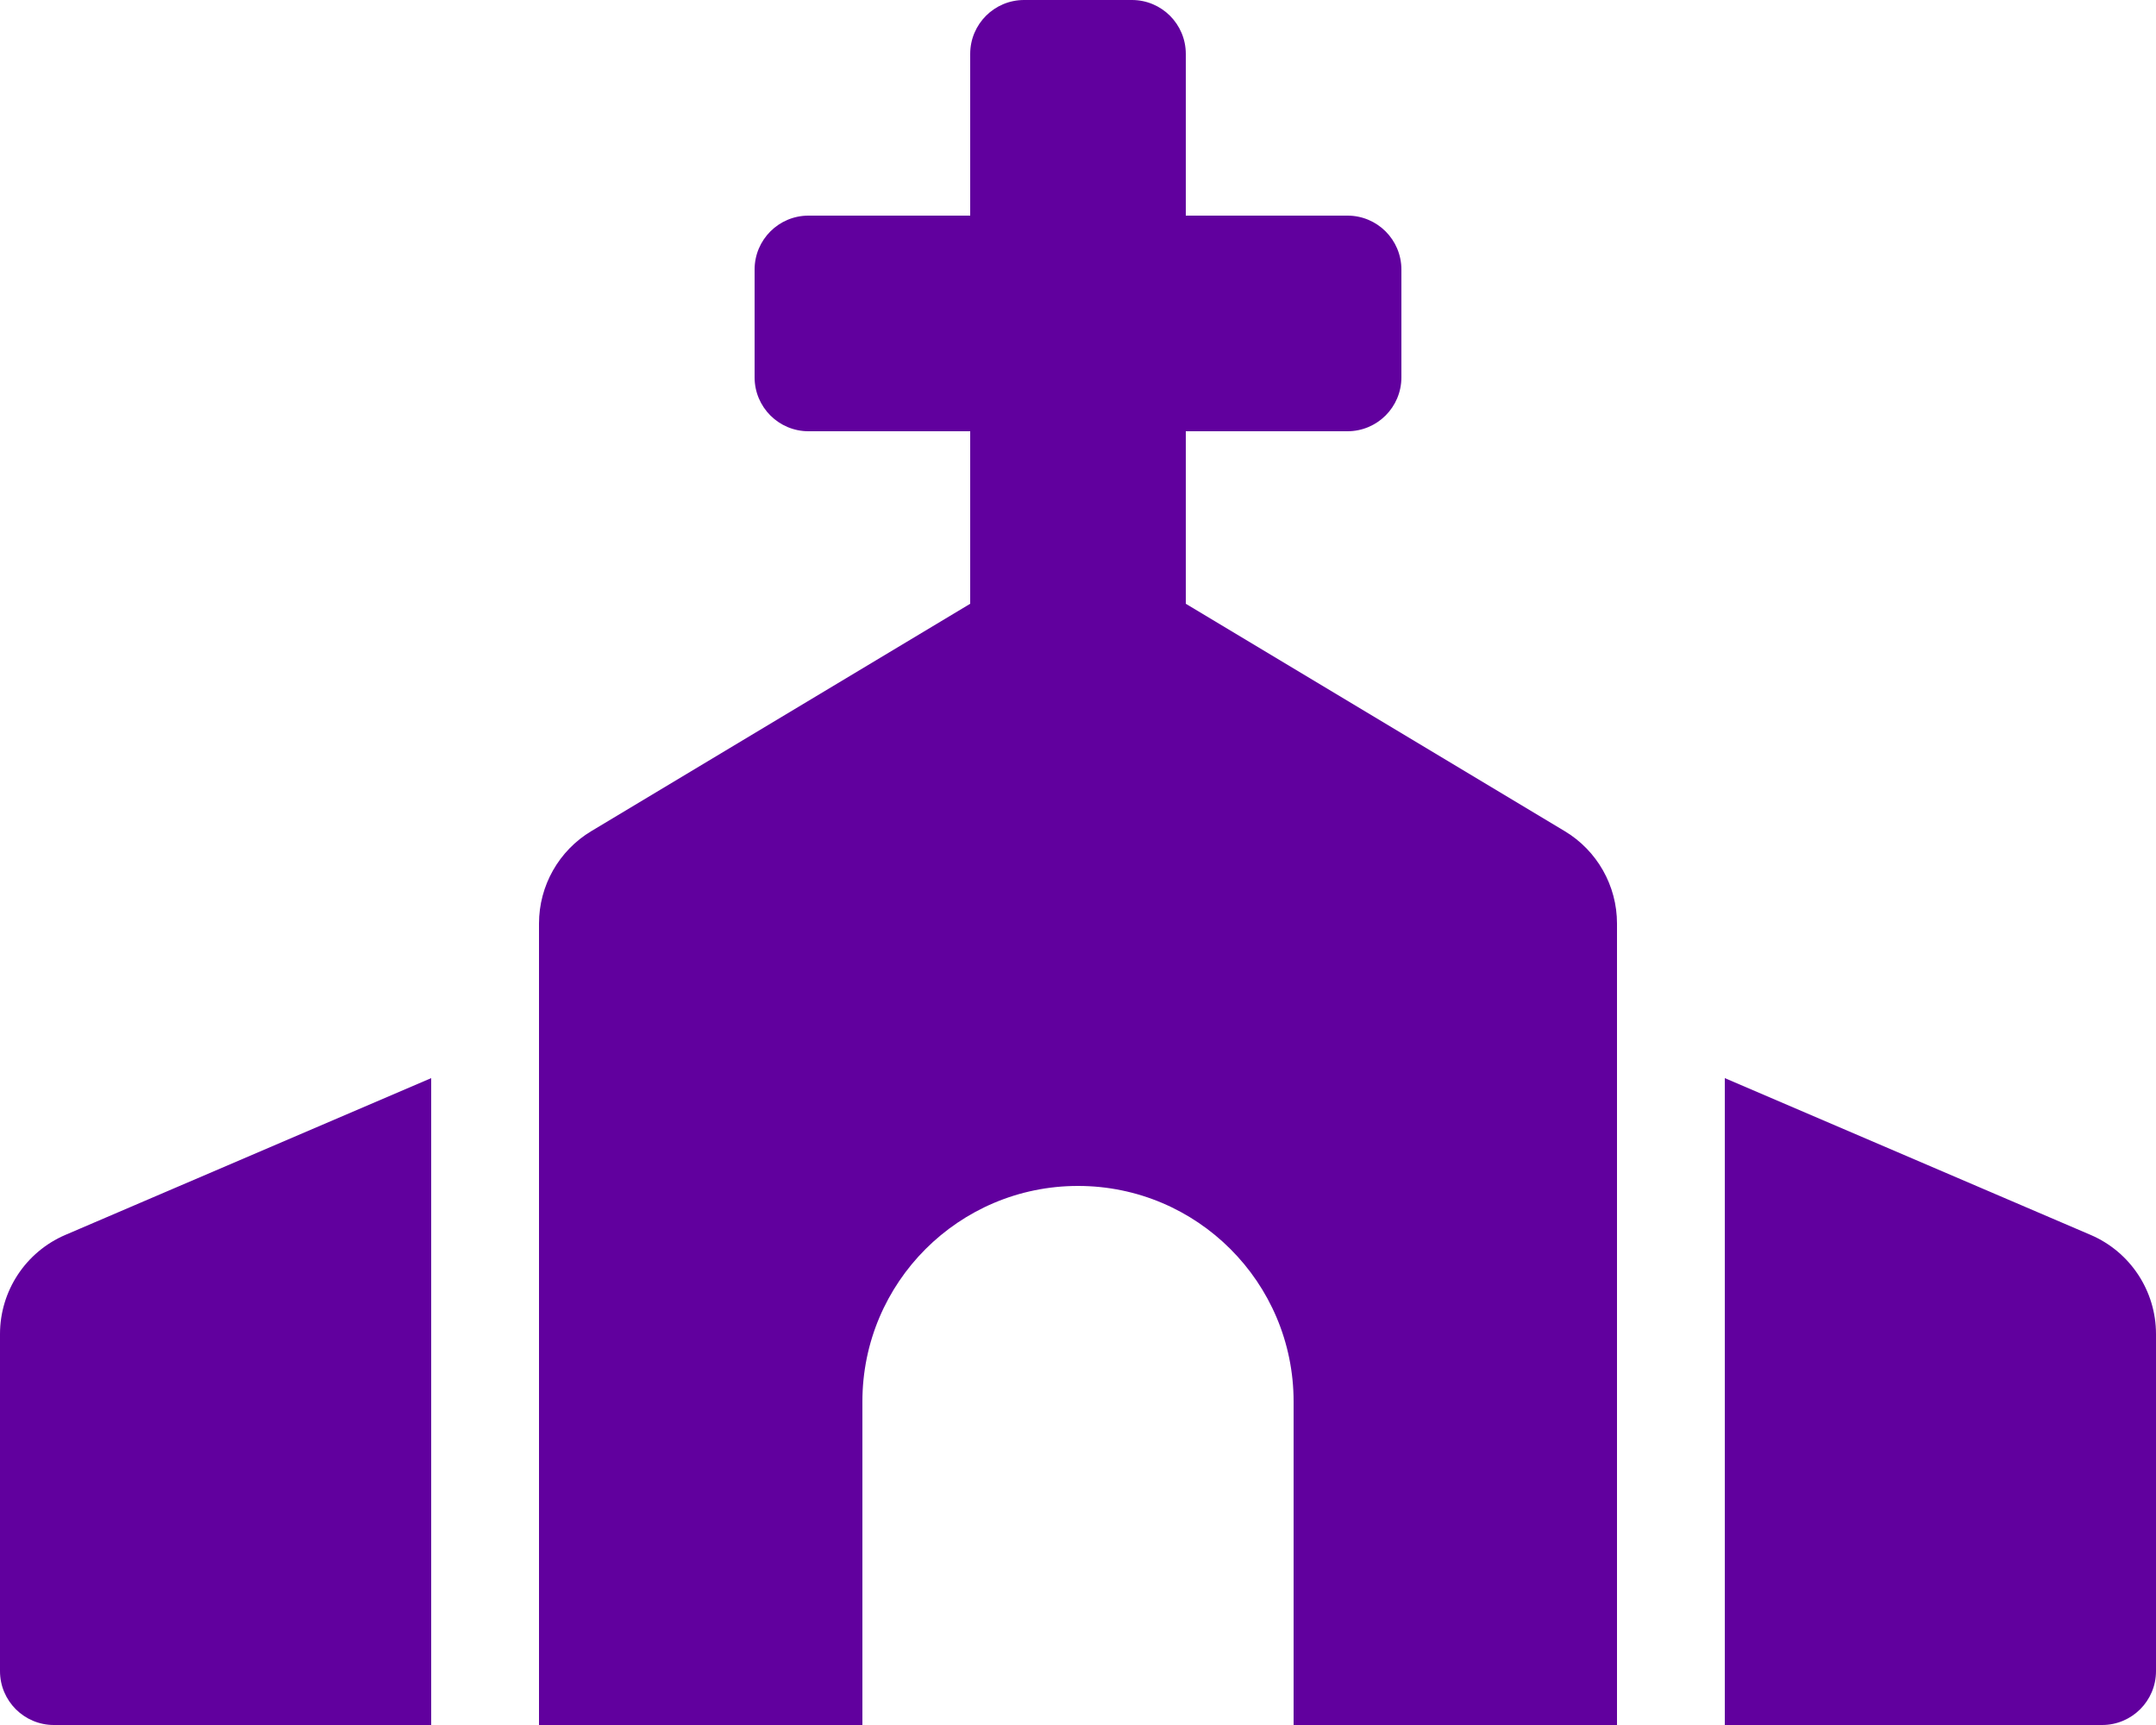
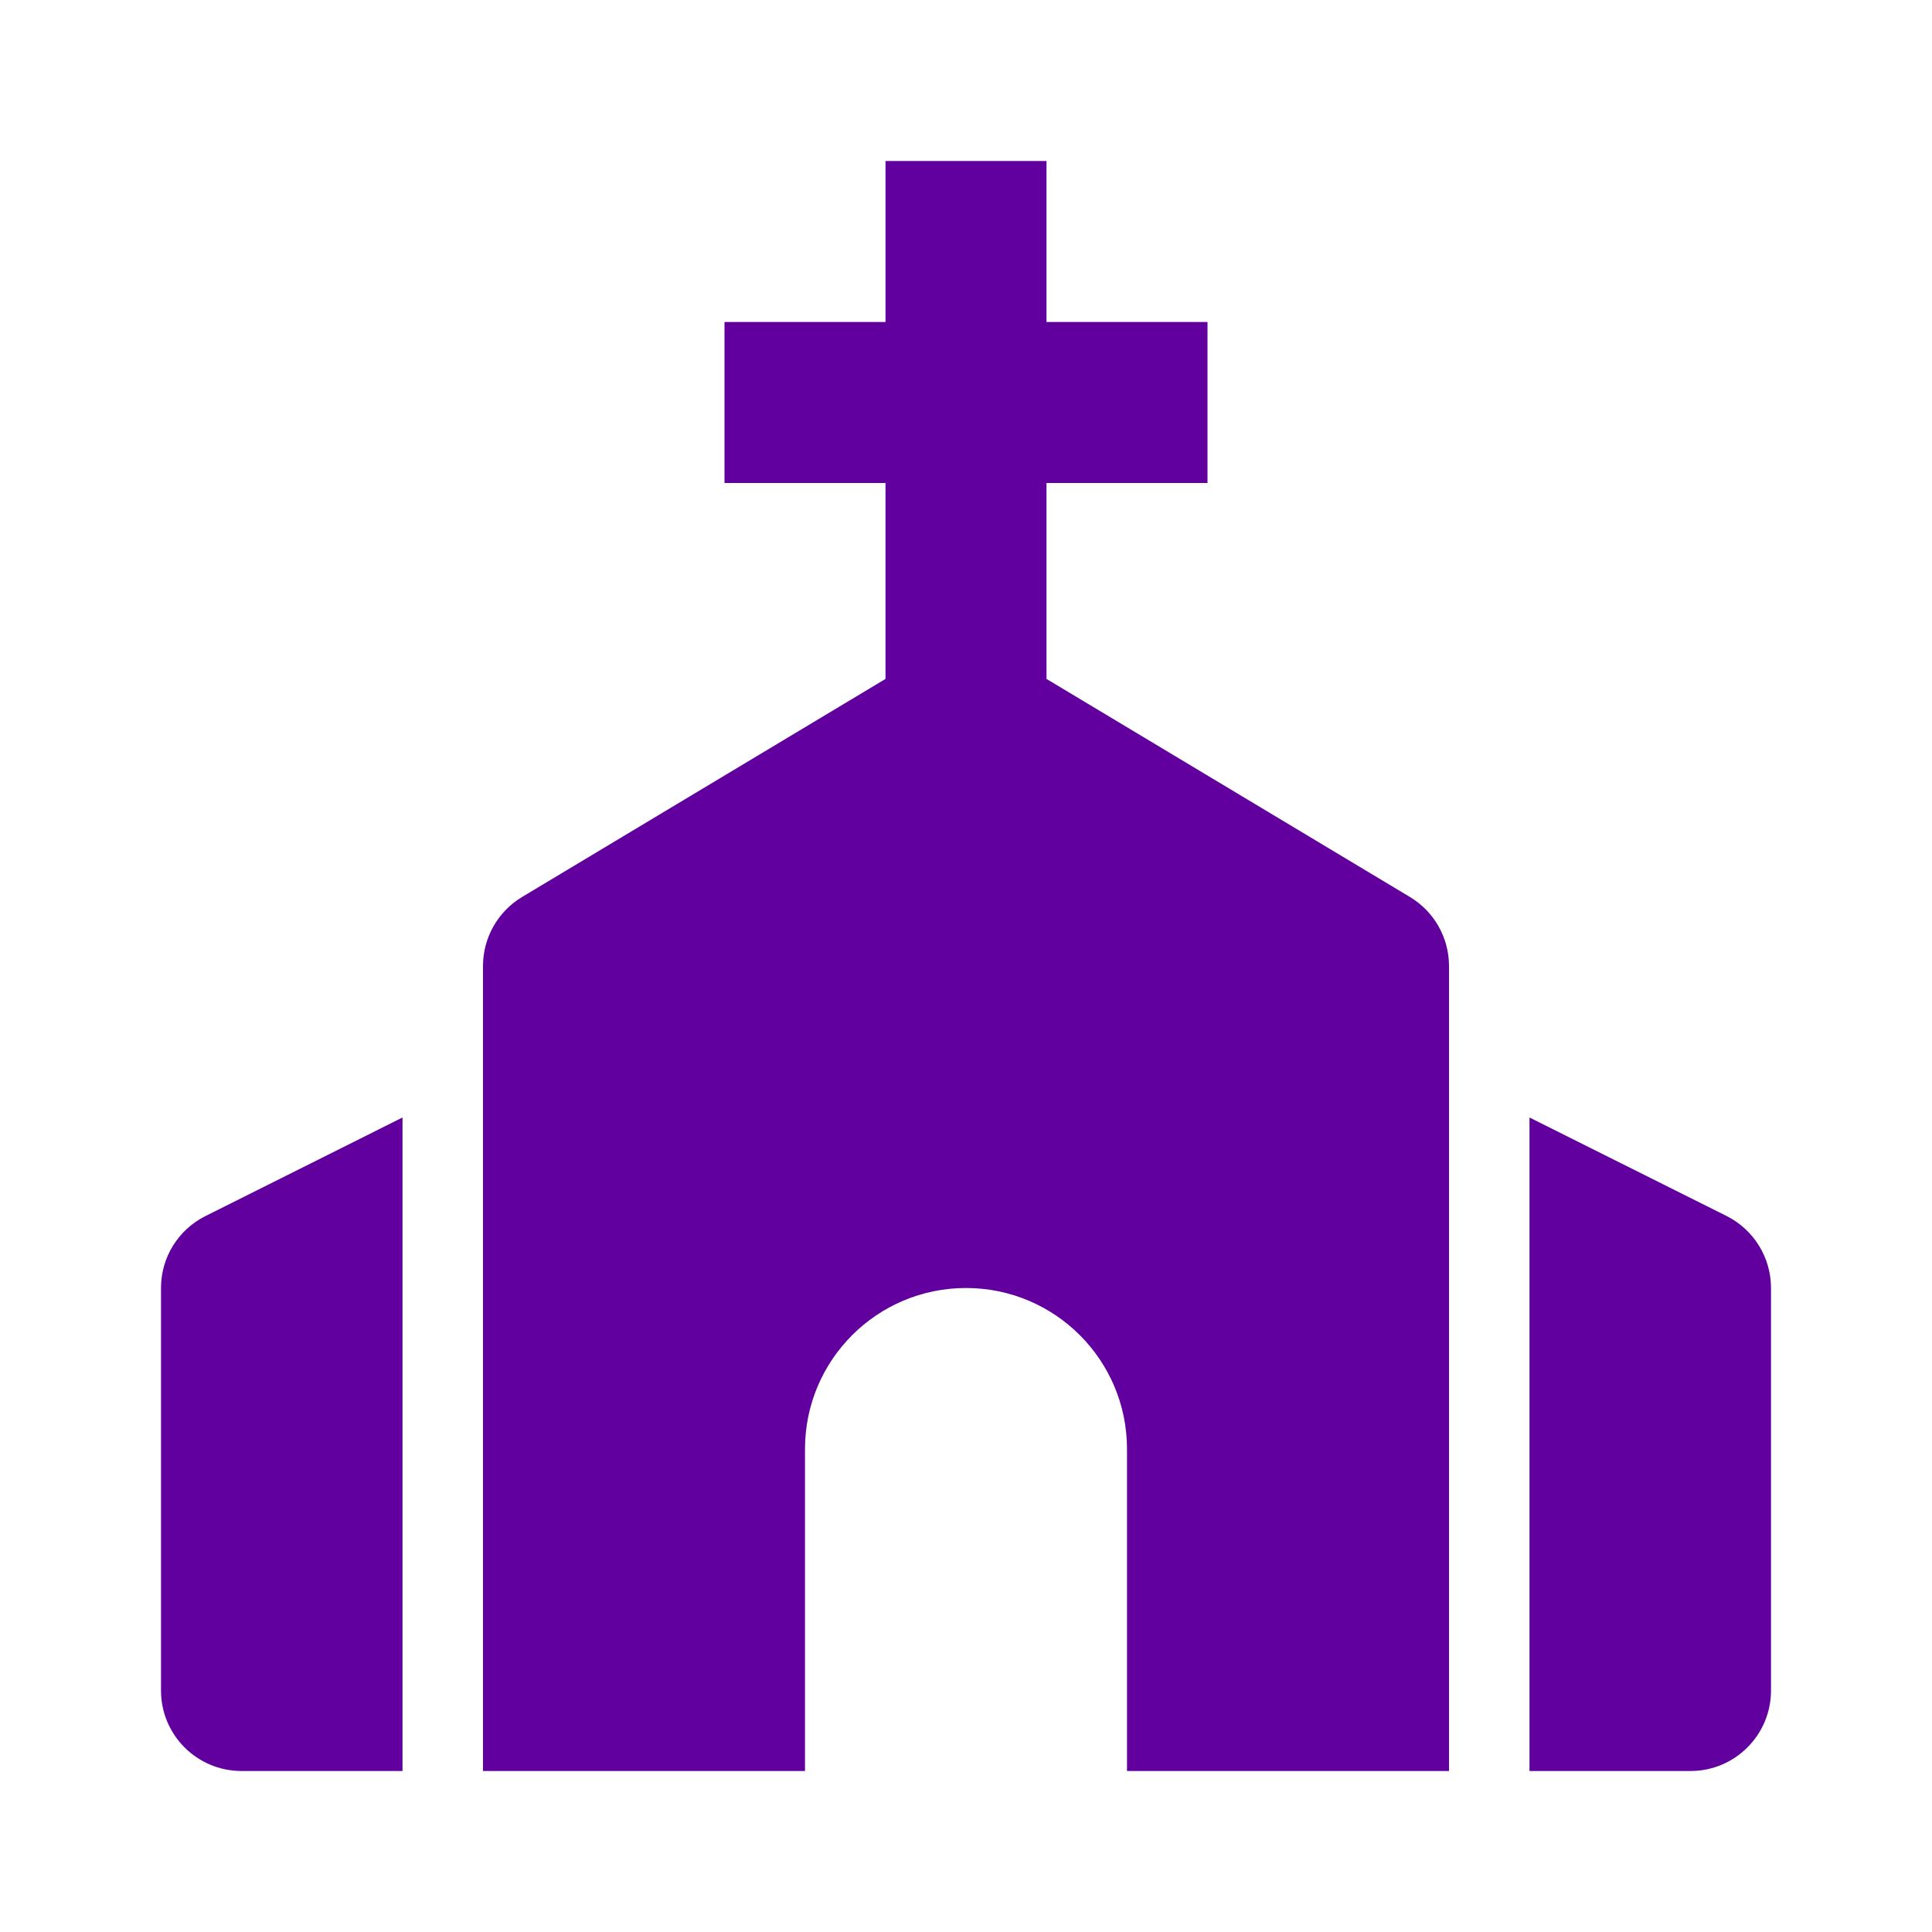
- <svg xmlns="http://www.w3.org/2000/svg" t="1679972791313" class="icon" viewBox="0 0 1280 1024" version="1.1" p-id="11372" width="80" height="64">
-   <path d="M928.92 493.36L704 358.4V256h96c17.68 0 32-14.32 32-32V160c0-17.68-14.32-32-32-32h-96V32c0-17.68-14.32-32-32-32h-64c-17.68 0-32 14.32-32 32v96h-96c-17.68 0-32 14.32-32 32v64c0 17.68 14.32 32 32 32h96v102.4l-224.92 134.96A63.994 63.994 0 0 0 320 548.24V1024h192v-192c0-70.7 57.3-128 128-128s128 57.3 128 128v192h192V548.24c0-22.48-11.8-43.32-31.08-54.88zM0 791.92V992c0 17.68 14.32 32 32 32h224V640L38.78 733.08A64.048 64.048 0 0 0 0 791.92z m1241.22-58.84L1024 640v384h224c17.68 0 32-14.32 32-32V791.92c0-25.6-15.26-48.74-38.78-58.84z" p-id="11373" fill="#61009e" />
+ <svg xmlns="http://www.w3.org/2000/svg" t="1680148047107" class="icon" viewBox="0 0 1024 1024" version="1.1" p-id="18927" width="64" height="64">
+   <path d="M426.667 938.667v-170.667a85.333 85.333 0 0 1 170.667 0v170.667h170.667V512a42.667 42.667 0 0 0-20.693-36.565L554.667 359.851V256h85.333V170.667h-85.333V85.333h-85.333v85.333H384v85.333h85.333v103.851l-192.64 115.584A42.667 42.667 0 0 0 256 512v426.667h170.667z m-298.667 0h85.333v-346.368l-104.405 52.224A42.581 42.581 0 0 0 85.333 682.667v213.333a42.667 42.667 0 0 0 42.667 42.667z m787.072-294.187L810.667 592.299V938.667h85.333a42.667 42.667 0 0 0 42.667-42.667v-213.333c0-16.171-9.131-30.933-23.595-38.187z" p-id="18928" fill="#61009e" />
</svg>
